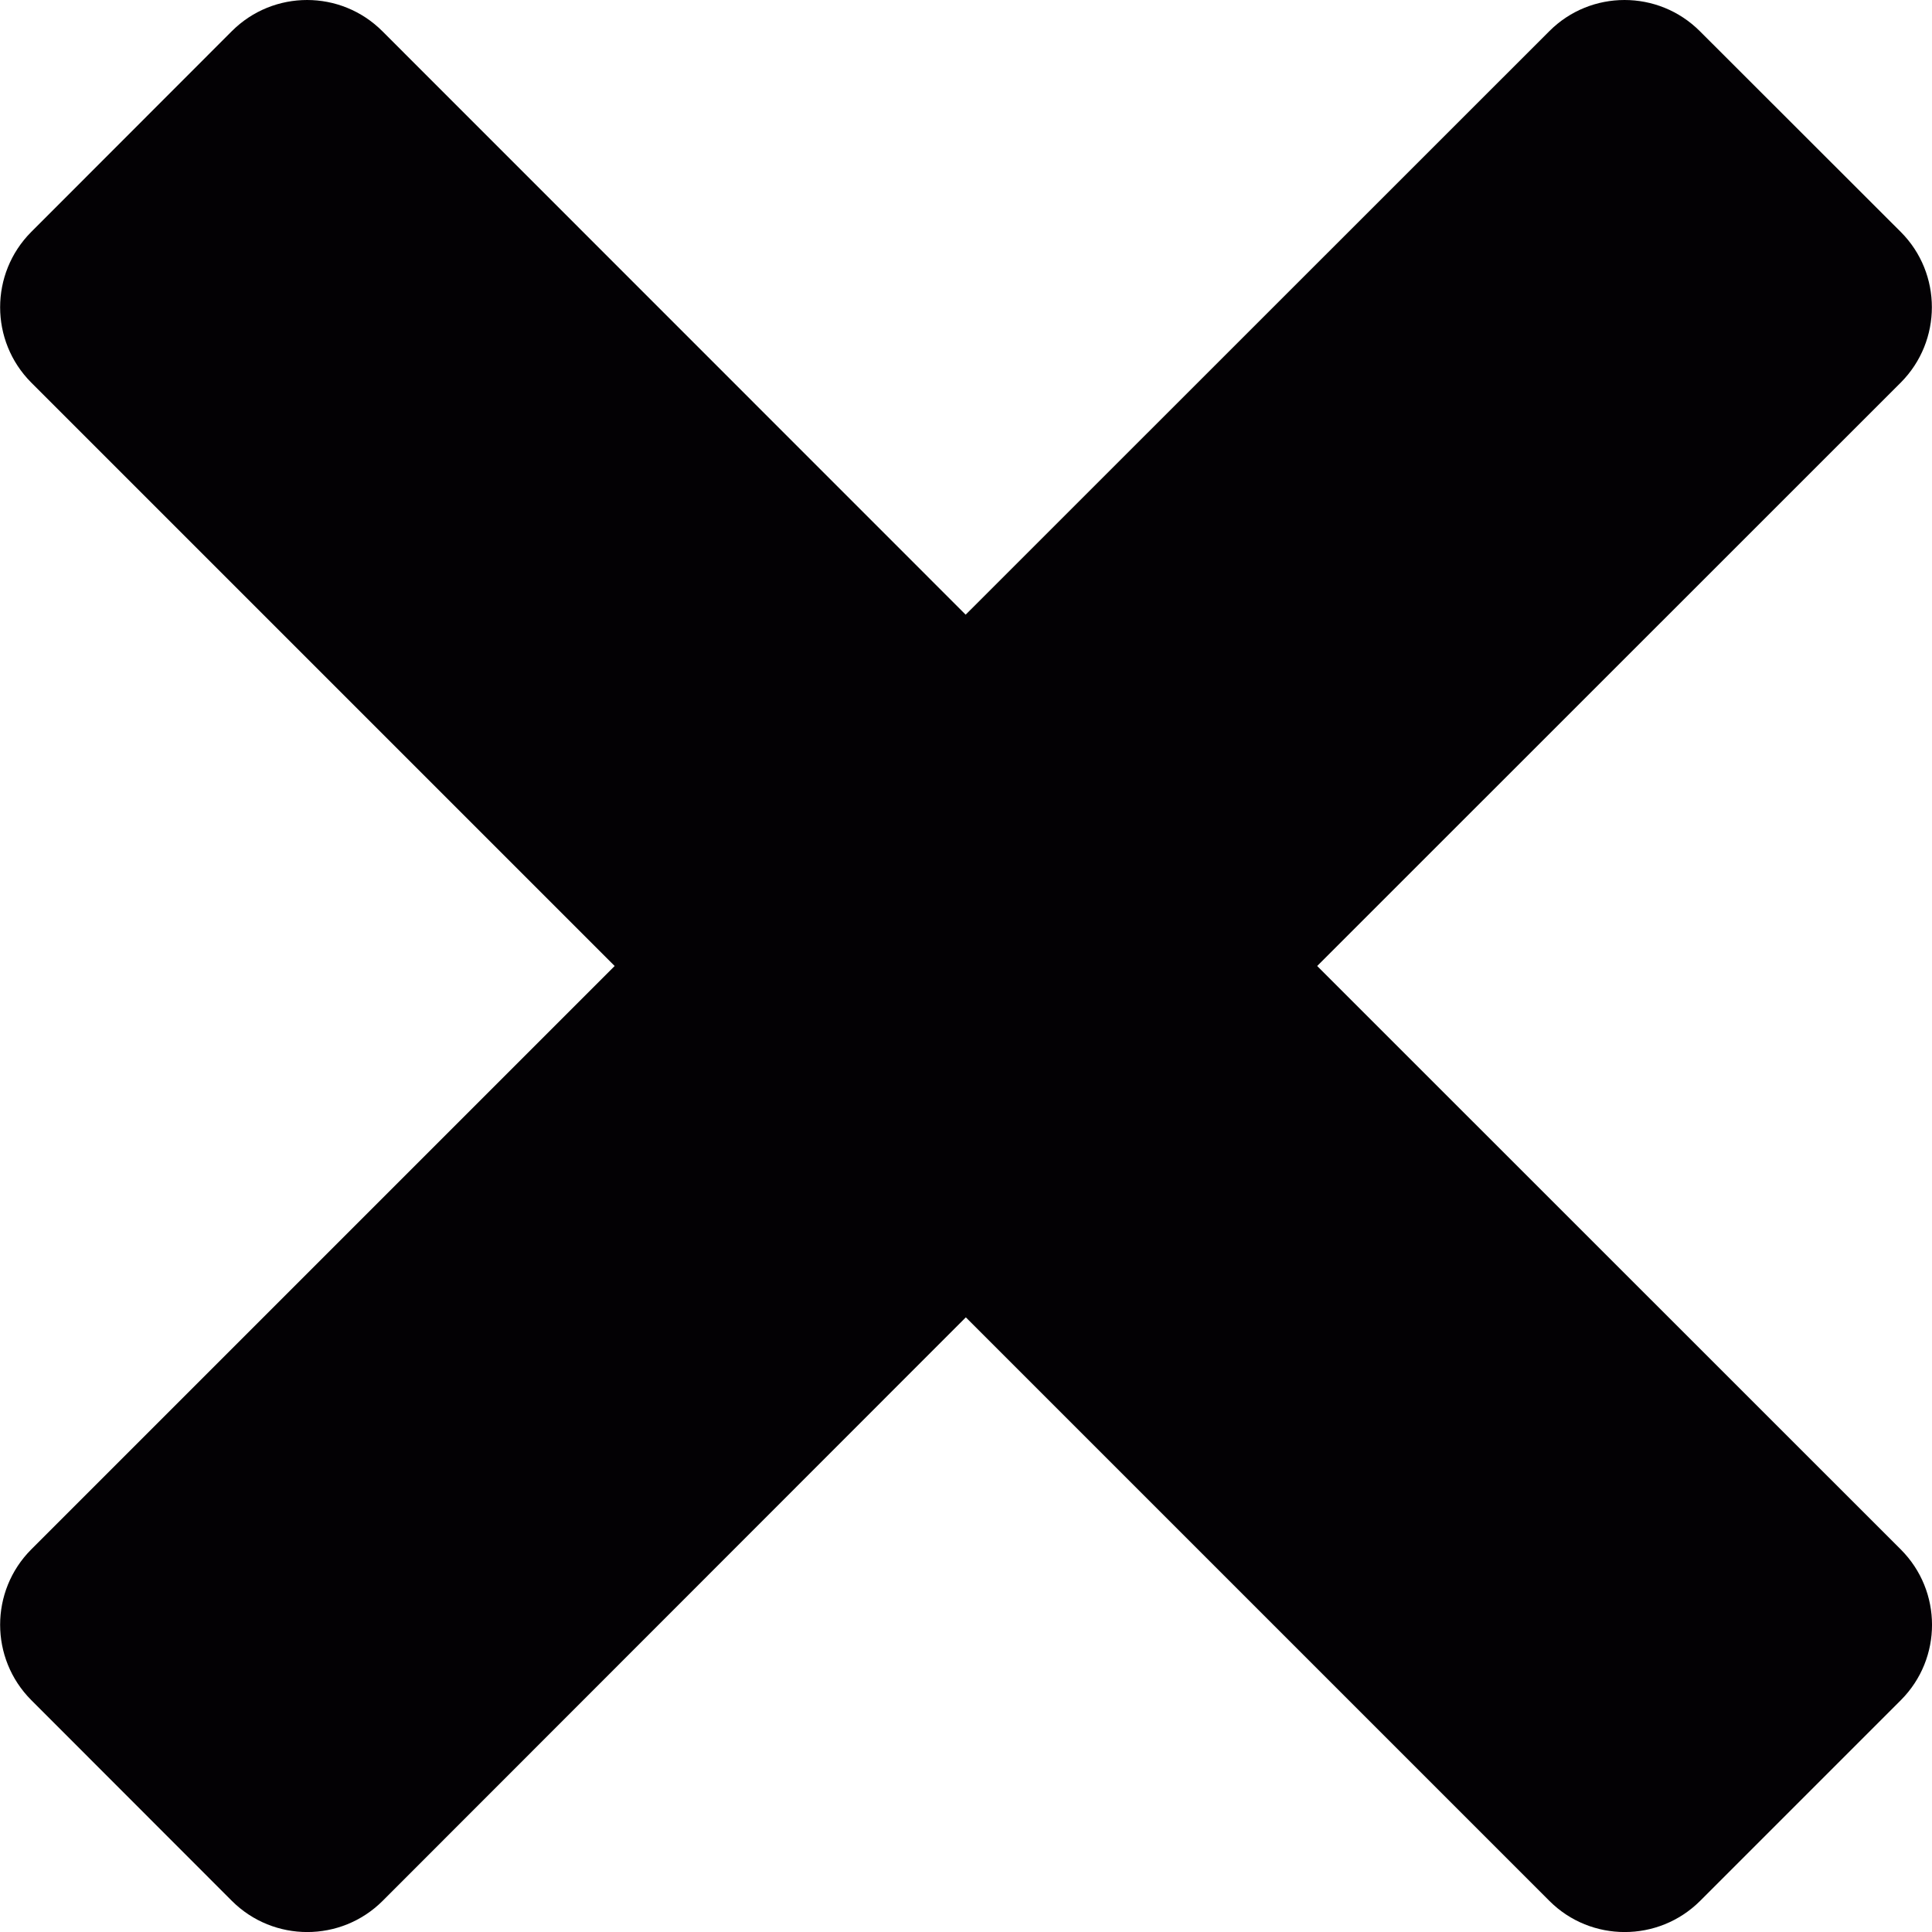
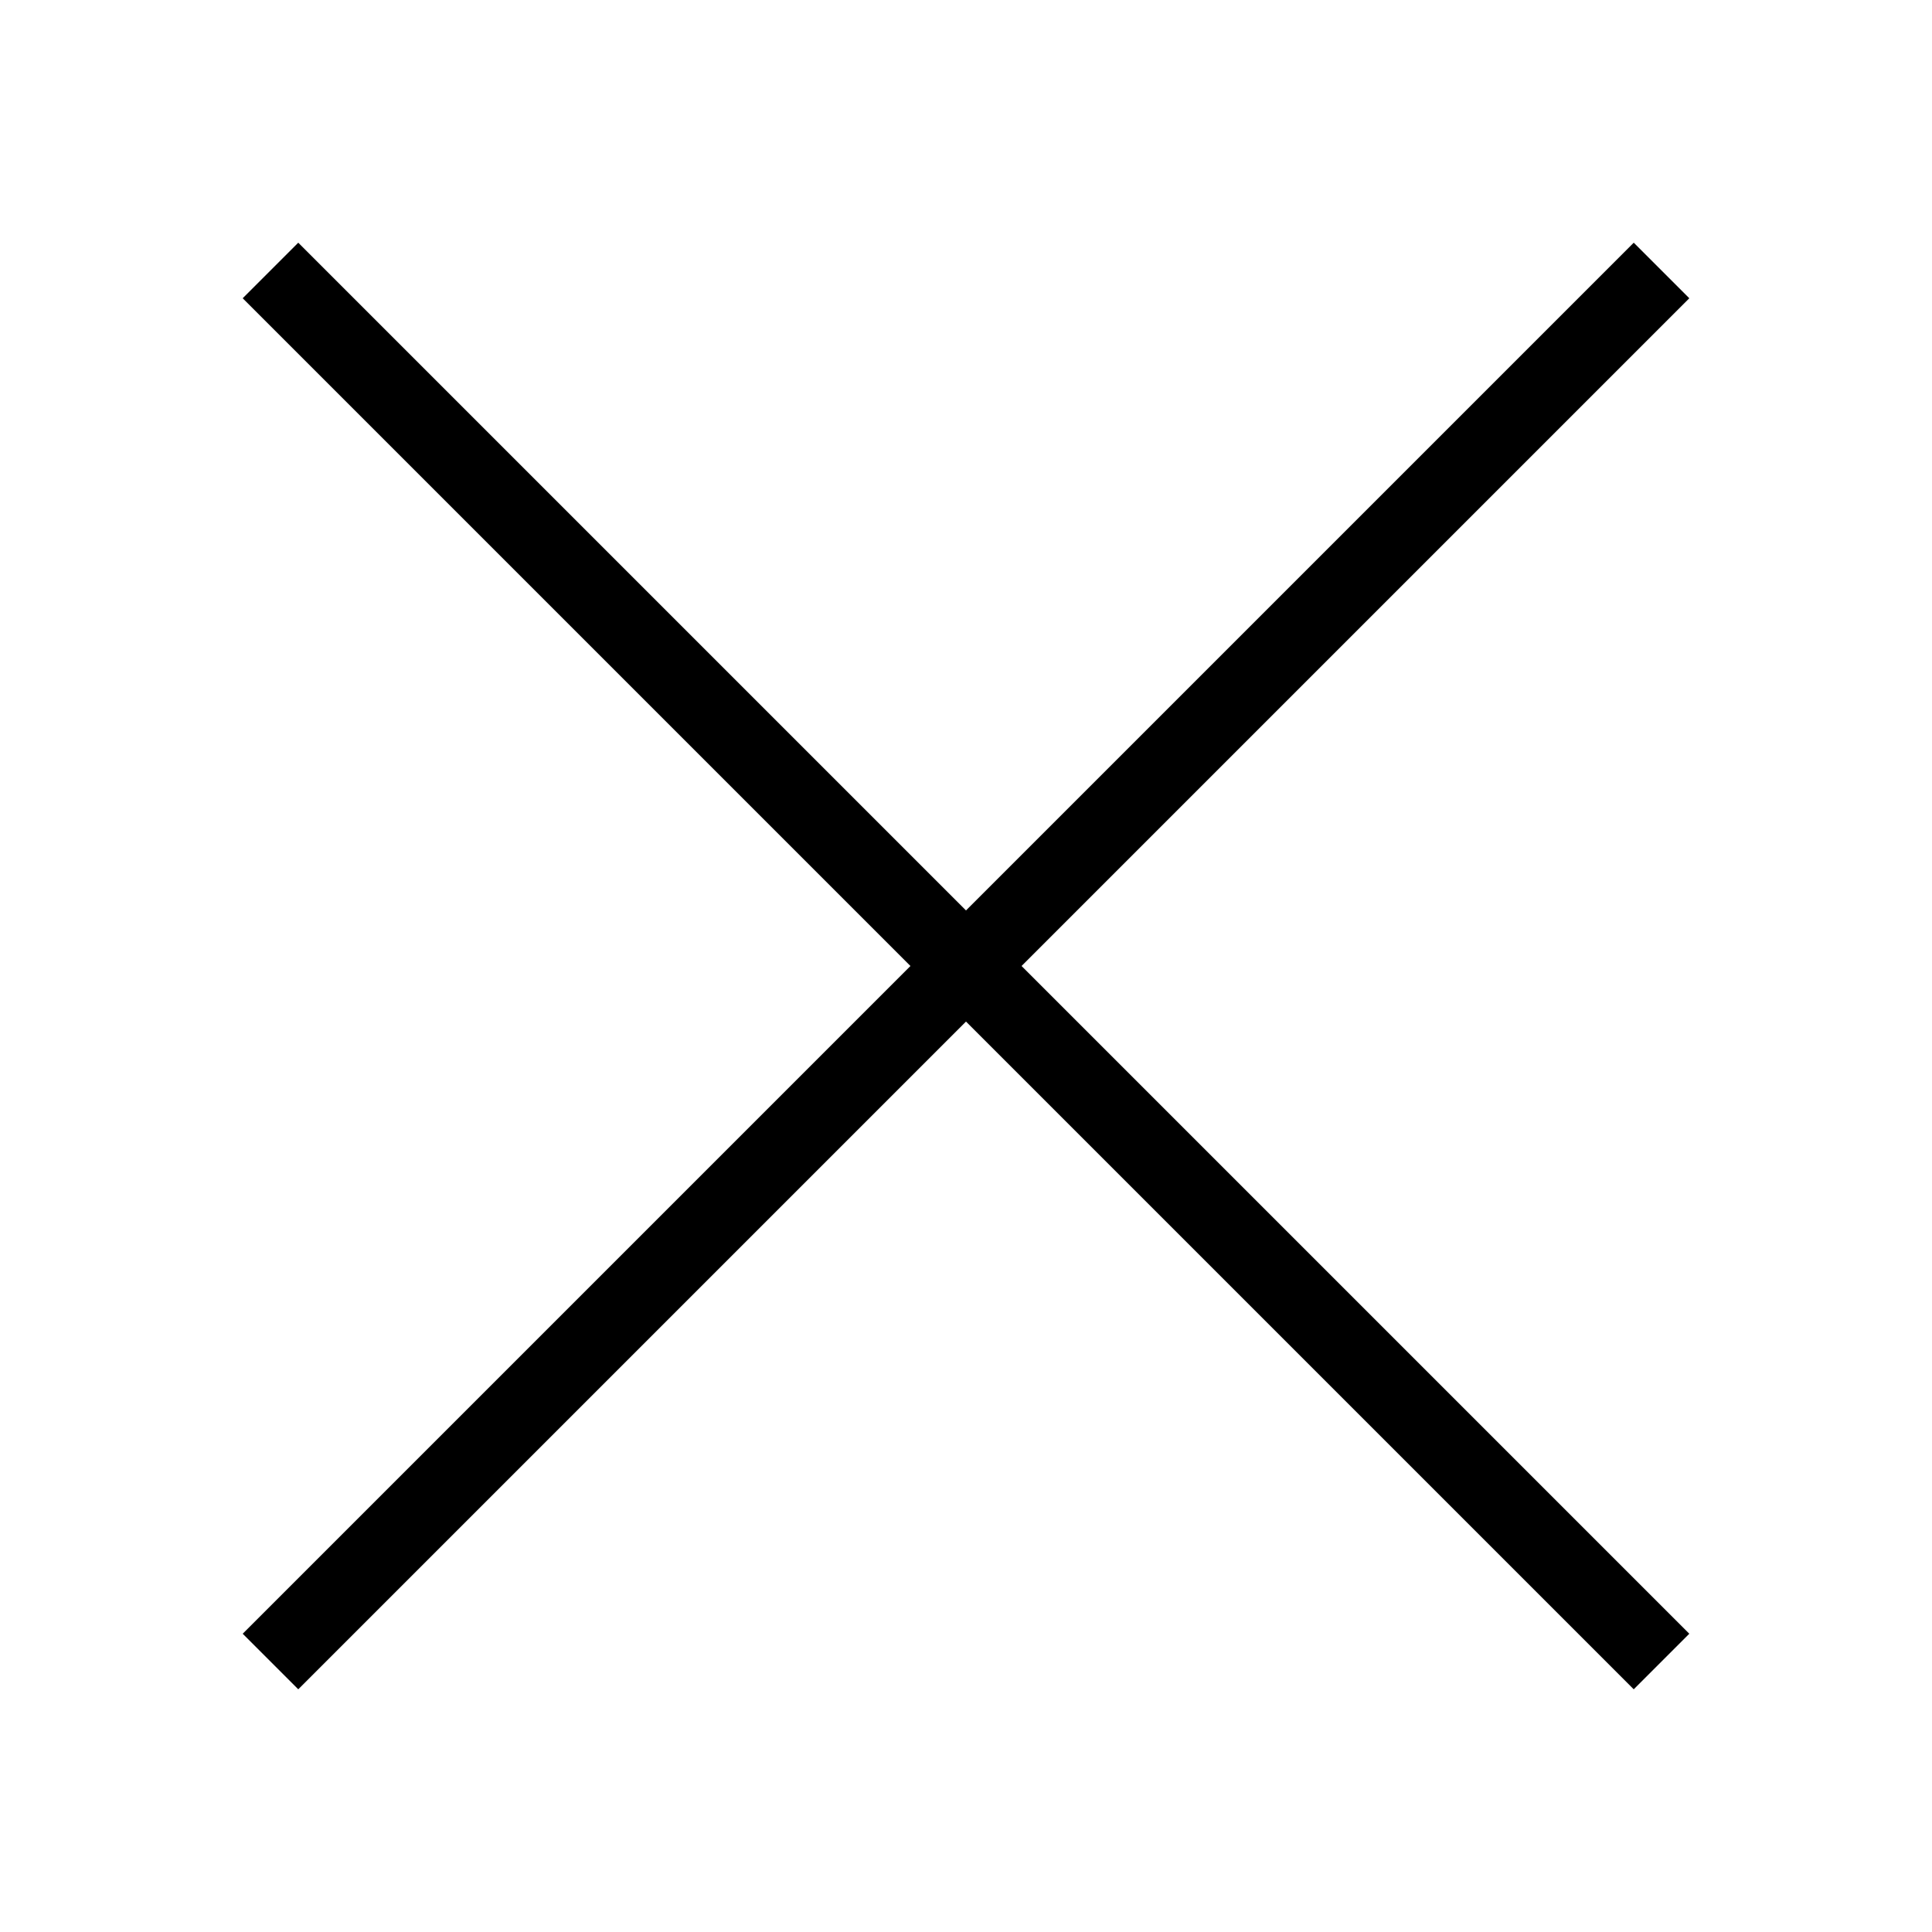
- <svg xmlns="http://www.w3.org/2000/svg" version="1.1" id="Capa_1" x="0px" y="0px" viewBox="0 0 11.328 11.328" style="enable-background:new 0 0 11.328 11.328;" xml:space="preserve">
-   <g>
-     <path style="fill:#030104;" d="M11.145,9.085L7.723,5.664l3.422-3.421c0.243-0.244,0.243-0.64,0-0.883L9.967,0.183   c-0.244-0.244-0.64-0.244-0.883,0L5.662,3.604l-3.42-3.421c-0.244-0.244-0.639-0.244-0.883,0L0.183,1.36   c-0.243,0.244-0.243,0.639,0,0.883l3.421,3.421L0.183,9.085c-0.243,0.244-0.243,0.639,0,0.883l1.177,1.178   c0.244,0.243,0.639,0.243,0.883,0l3.42-3.422l3.422,3.422c0.243,0.243,0.639,0.243,0.883,0l1.178-1.178   C11.389,9.724,11.389,9.329,11.145,9.085z" />
-   </g>
-   <g>
- </g>
-   <g>
- </g>
-   <g>
- </g>
-   <g>
- </g>
-   <g>
- </g>
-   <g>
- </g>
-   <g>
- </g>
-   <g>
- </g>
-   <g>
- </g>
-   <g>
- </g>
-   <g>
- </g>
-   <g>
- </g>
-   <g>
- </g>
-   <g>
- </g>
-   <g>
- </g>
+ <svg xmlns="http://www.w3.org/2000/svg" fill="#000000" viewBox="0 0 50 50" width="50px" height="50px">
+   <path d="M 7.719 6.281 L 6.281 7.719 L 23.562 25 L 6.281 42.281 L 7.719 43.719 L 25 26.438 L 42.281 43.719 L 43.719 42.281 L 26.438 25 L 43.719 7.719 L 42.281 6.281 L 25 23.562 Z" />
</svg>
